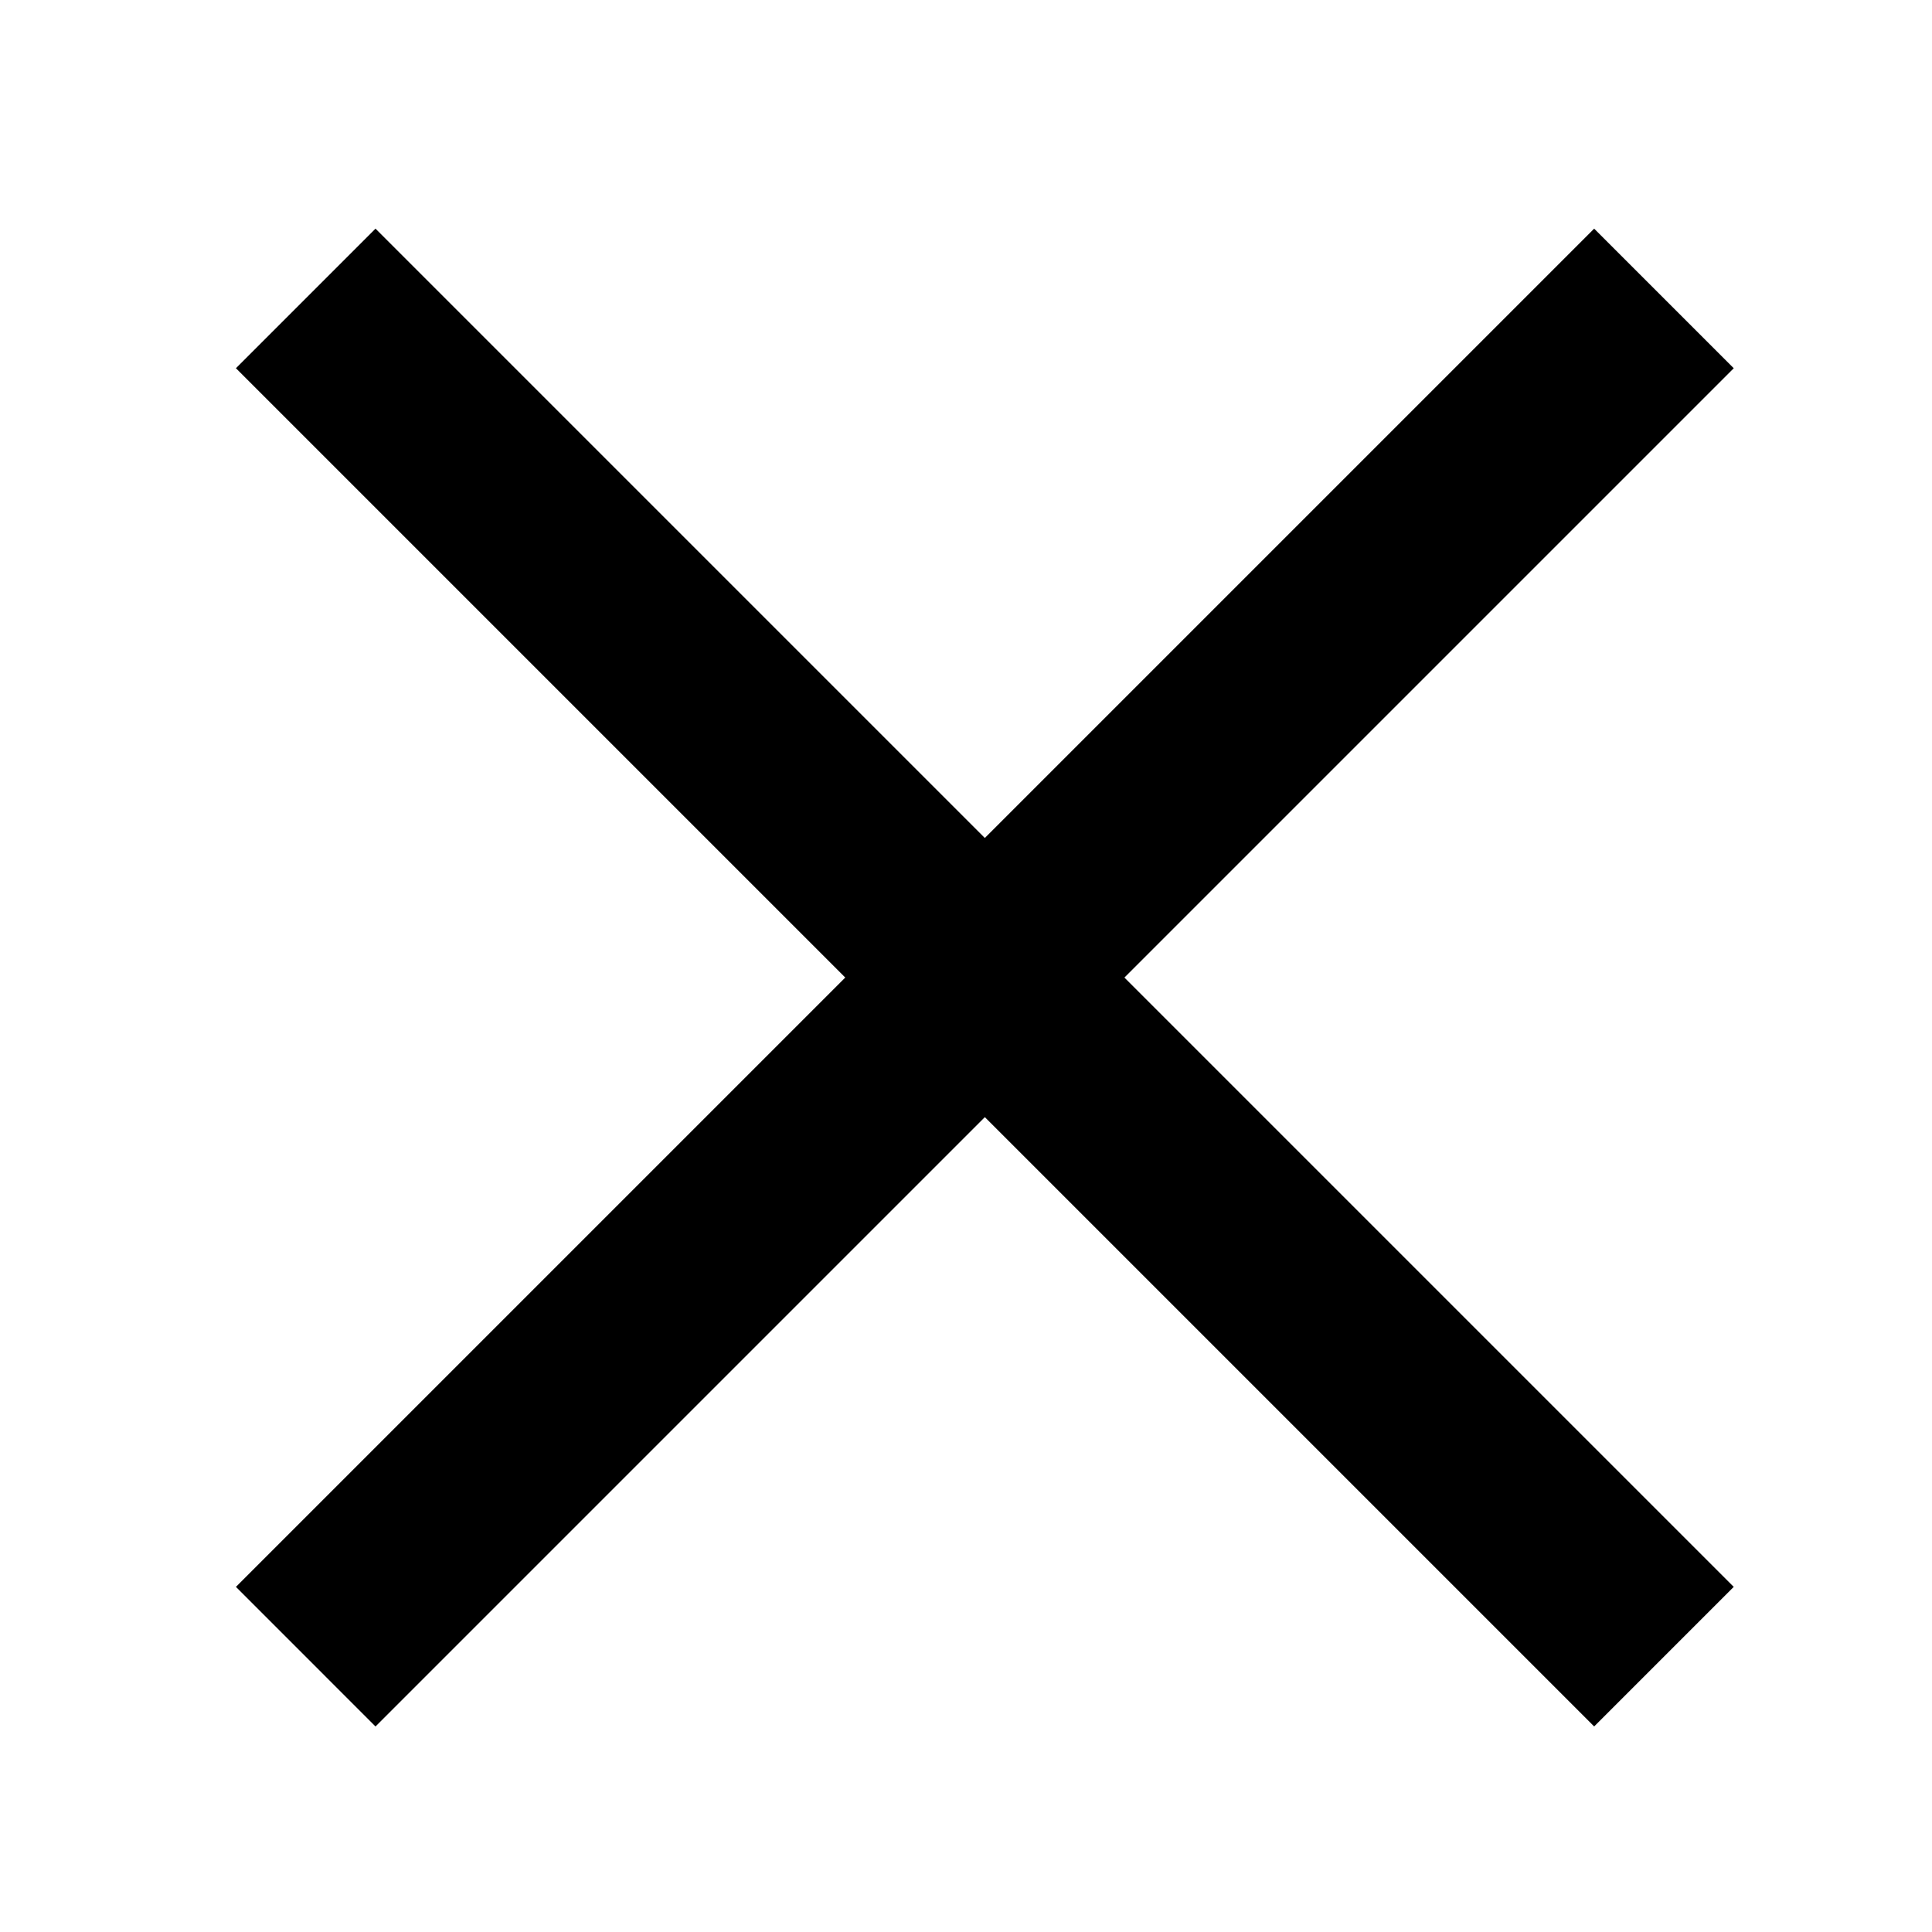
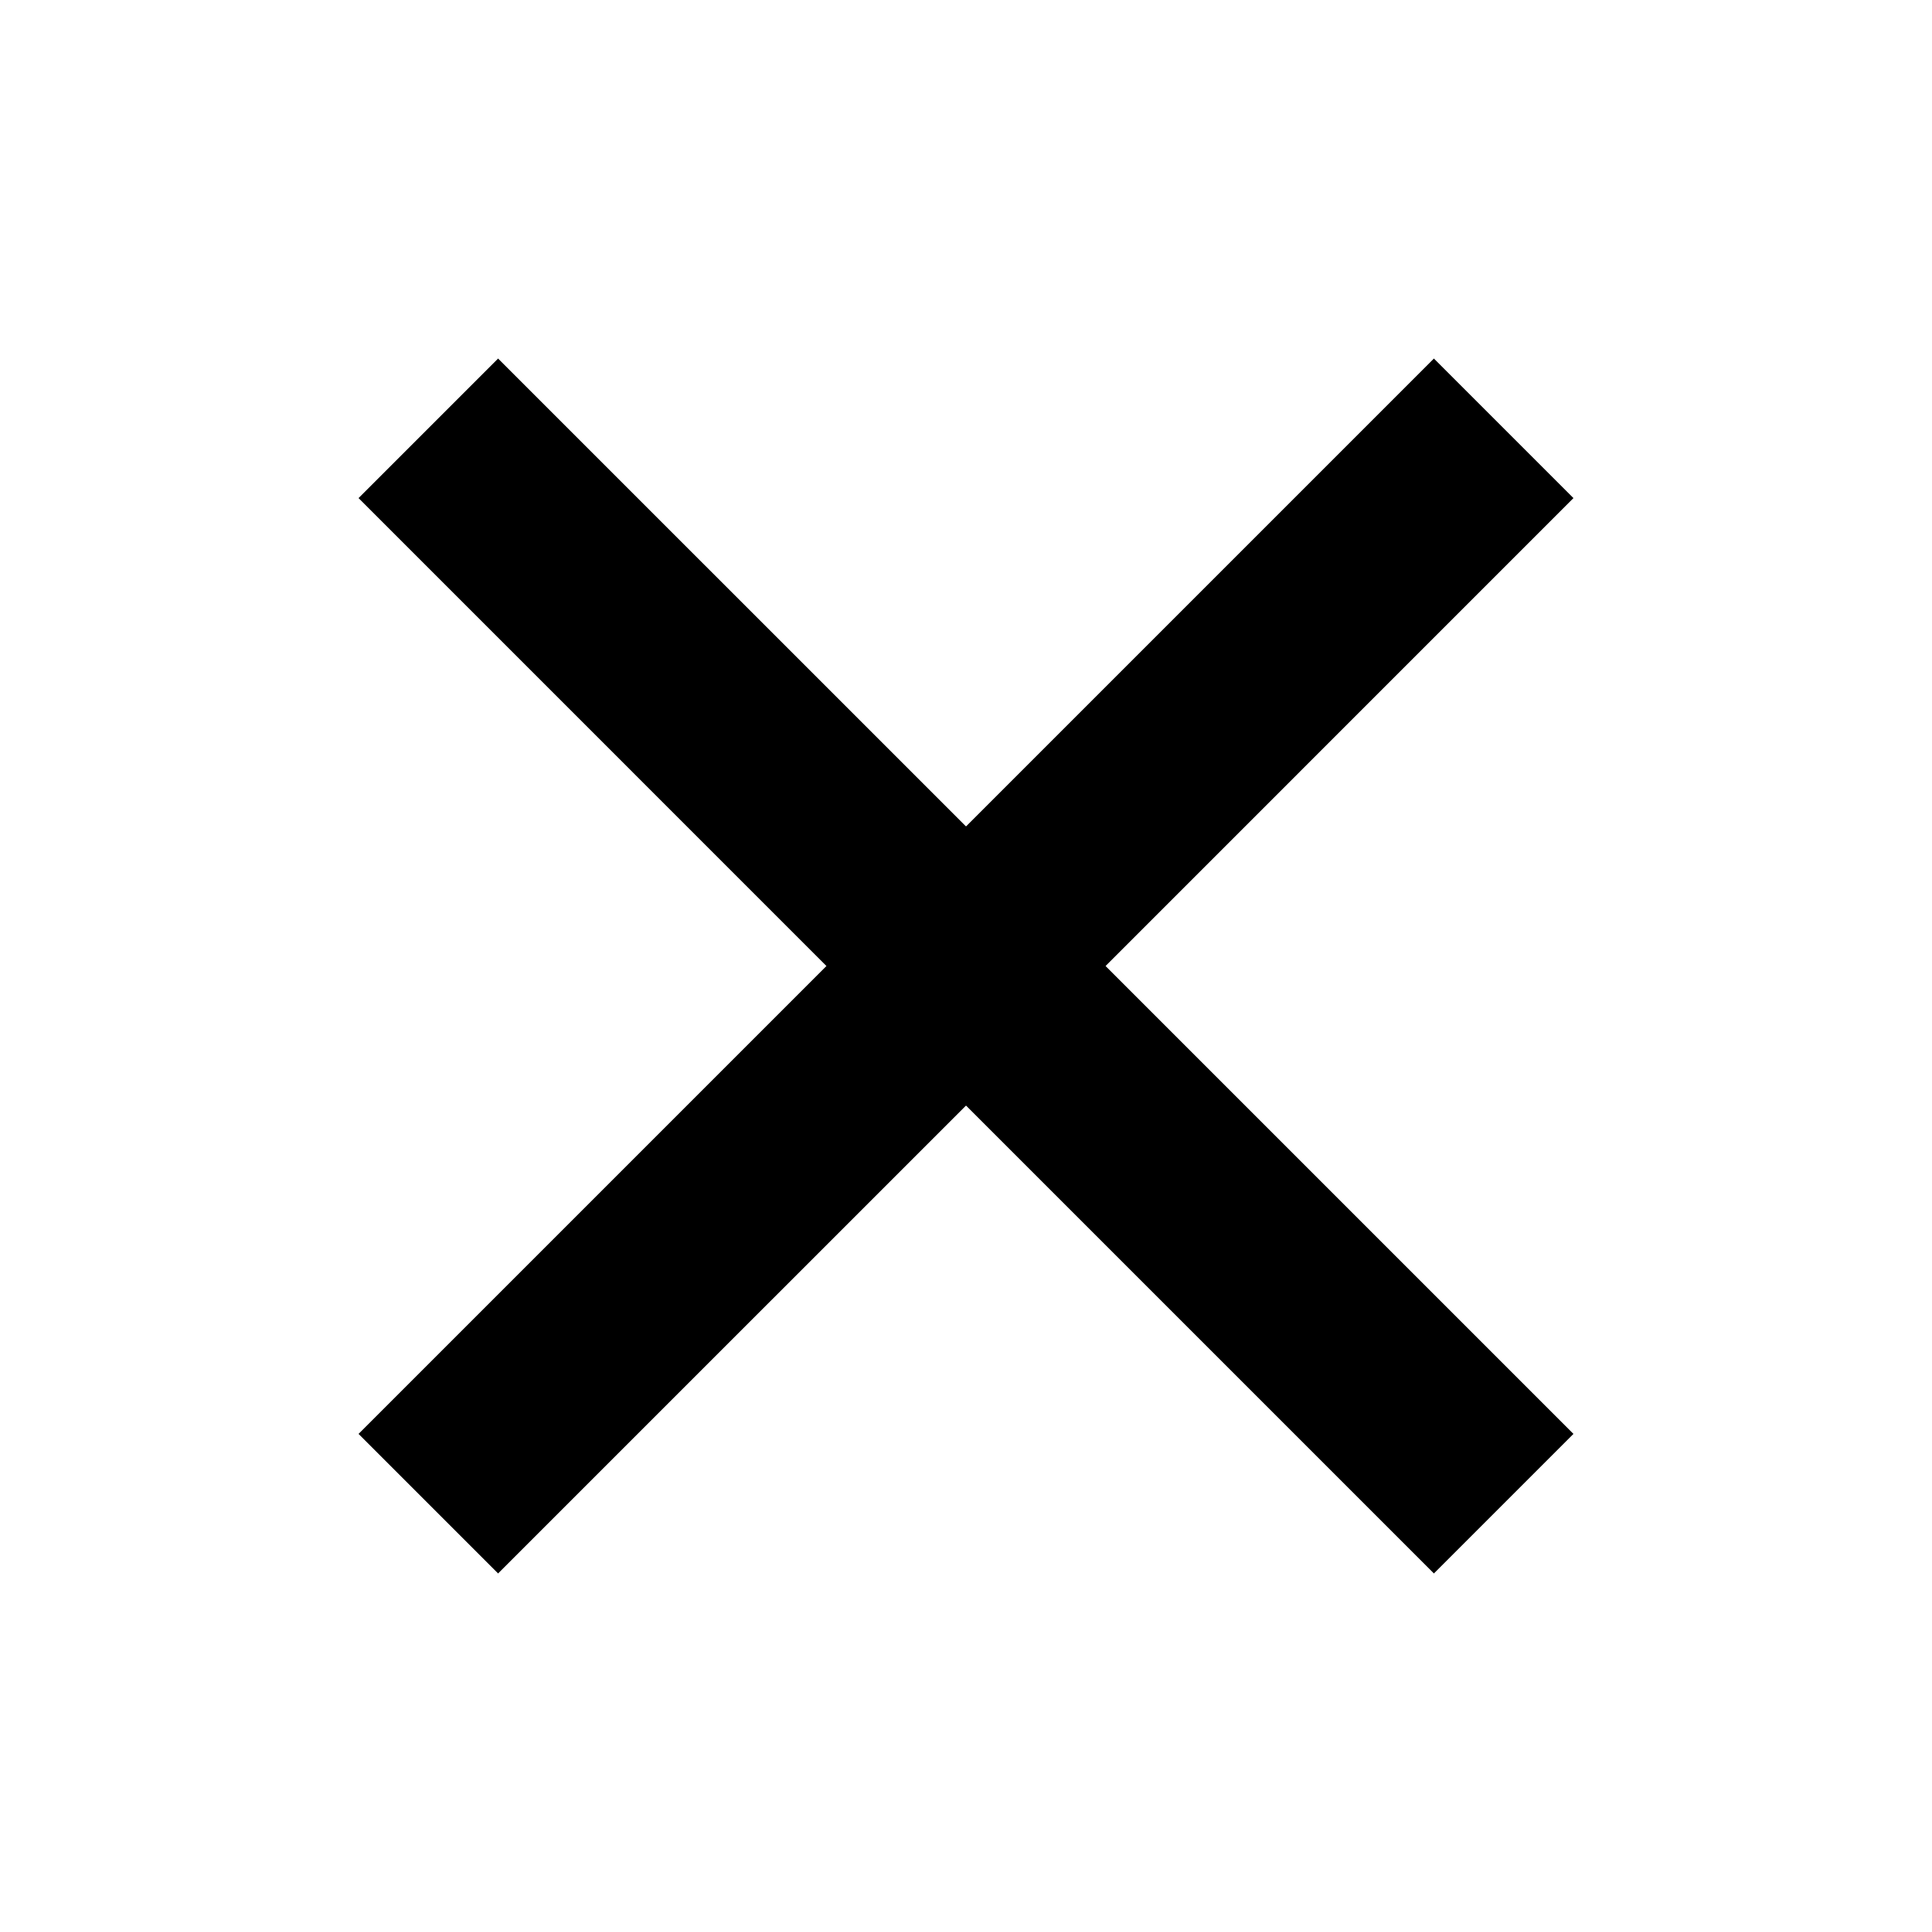
<svg xmlns="http://www.w3.org/2000/svg" version="1.1" id="Layer_2" x="0px" y="0px" width="97.875px" height="97.875px" viewBox="0 0 97.875 97.875" enable-background="new 0 0 97.875 97.875" xml:space="preserve">
  <defs id="defs3358" />
  <path display="none" fill="#5F5F5F" d="M48.967,7.034C72.25,7.053,91.184,25.941,91.165,49.141  c-0.019,23.205-18.982,42.068-42.267,42.048C25.605,91.17,6.678,72.275,6.697,49.073C6.716,25.872,25.674,7.015,48.967,7.034   M48.973,0.437C22.032,0.415,0.097,22.23,0.075,49.067C0.053,75.909,21.952,97.768,48.893,97.788  c26.938,0.022,48.871-21.799,48.895-48.641C97.809,22.31,75.911,0.459,48.973,0.437" id="path3352" />
-   <rect transform="matrix(0.7071068,-0.7071068,0.7071068,0.7071068,0,0)" y="21.642" x="-4.739" height="97.309" width="10" id="rect4151" style="fill:#000000;fill-opacity:1;stroke:none;stroke-opacity:1" />
-   <rect transform="matrix(-0.7071068,-0.7071068,0.7071068,-0.7071068,0,0)" y="-48.394" x="-75.297" height="97.309" width="10" id="rect4151-1" style="fill:#000000;fill-opacity:1;stroke:none;stroke-opacity:1" />
+   <path style="fill:#000000;fill-opacity:1;stroke:none;stroke-opacity:1" d="M 25.234 18.164 L 18.164 25.234 L 41.867 48.938 L 18.164 72.641 L 25.234 79.711 L 48.938 56.008 L 72.641 79.711 L 79.711 72.641 L 56.008 48.938 L 79.711 25.234 L 72.641 18.164 L 48.938 41.867 L 25.234 18.164 z " id="rect4151" />
</svg>
